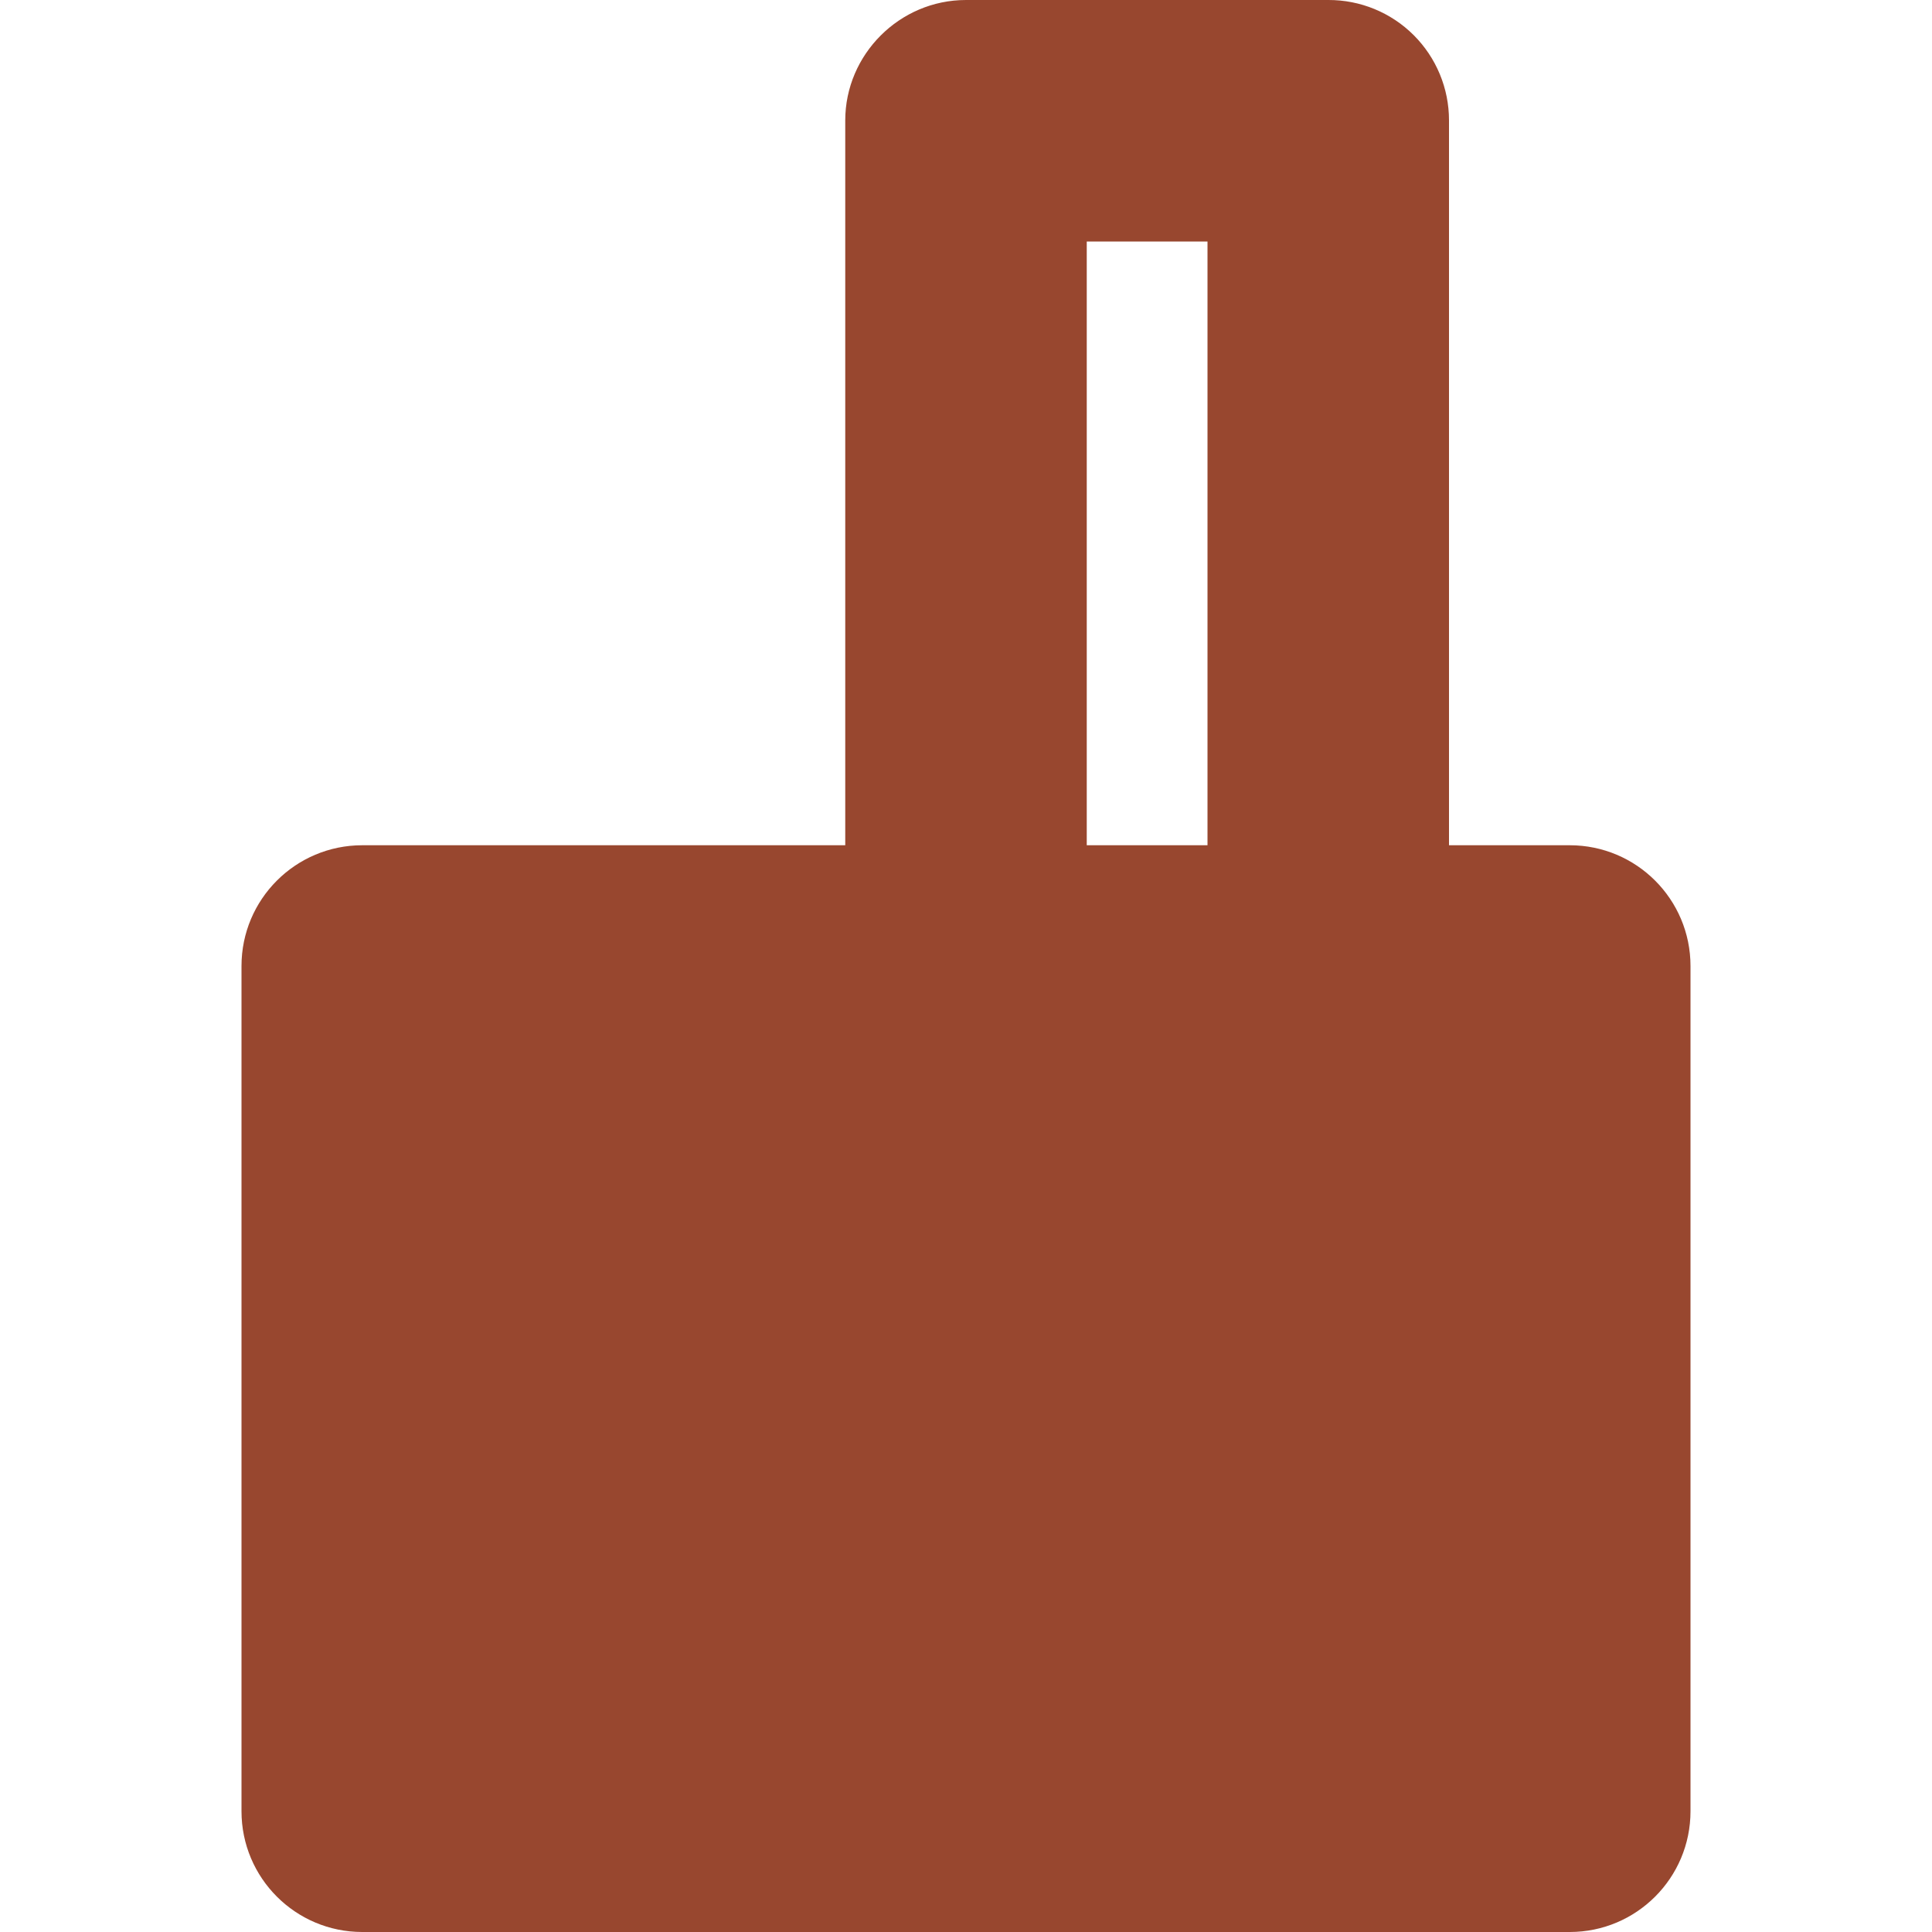
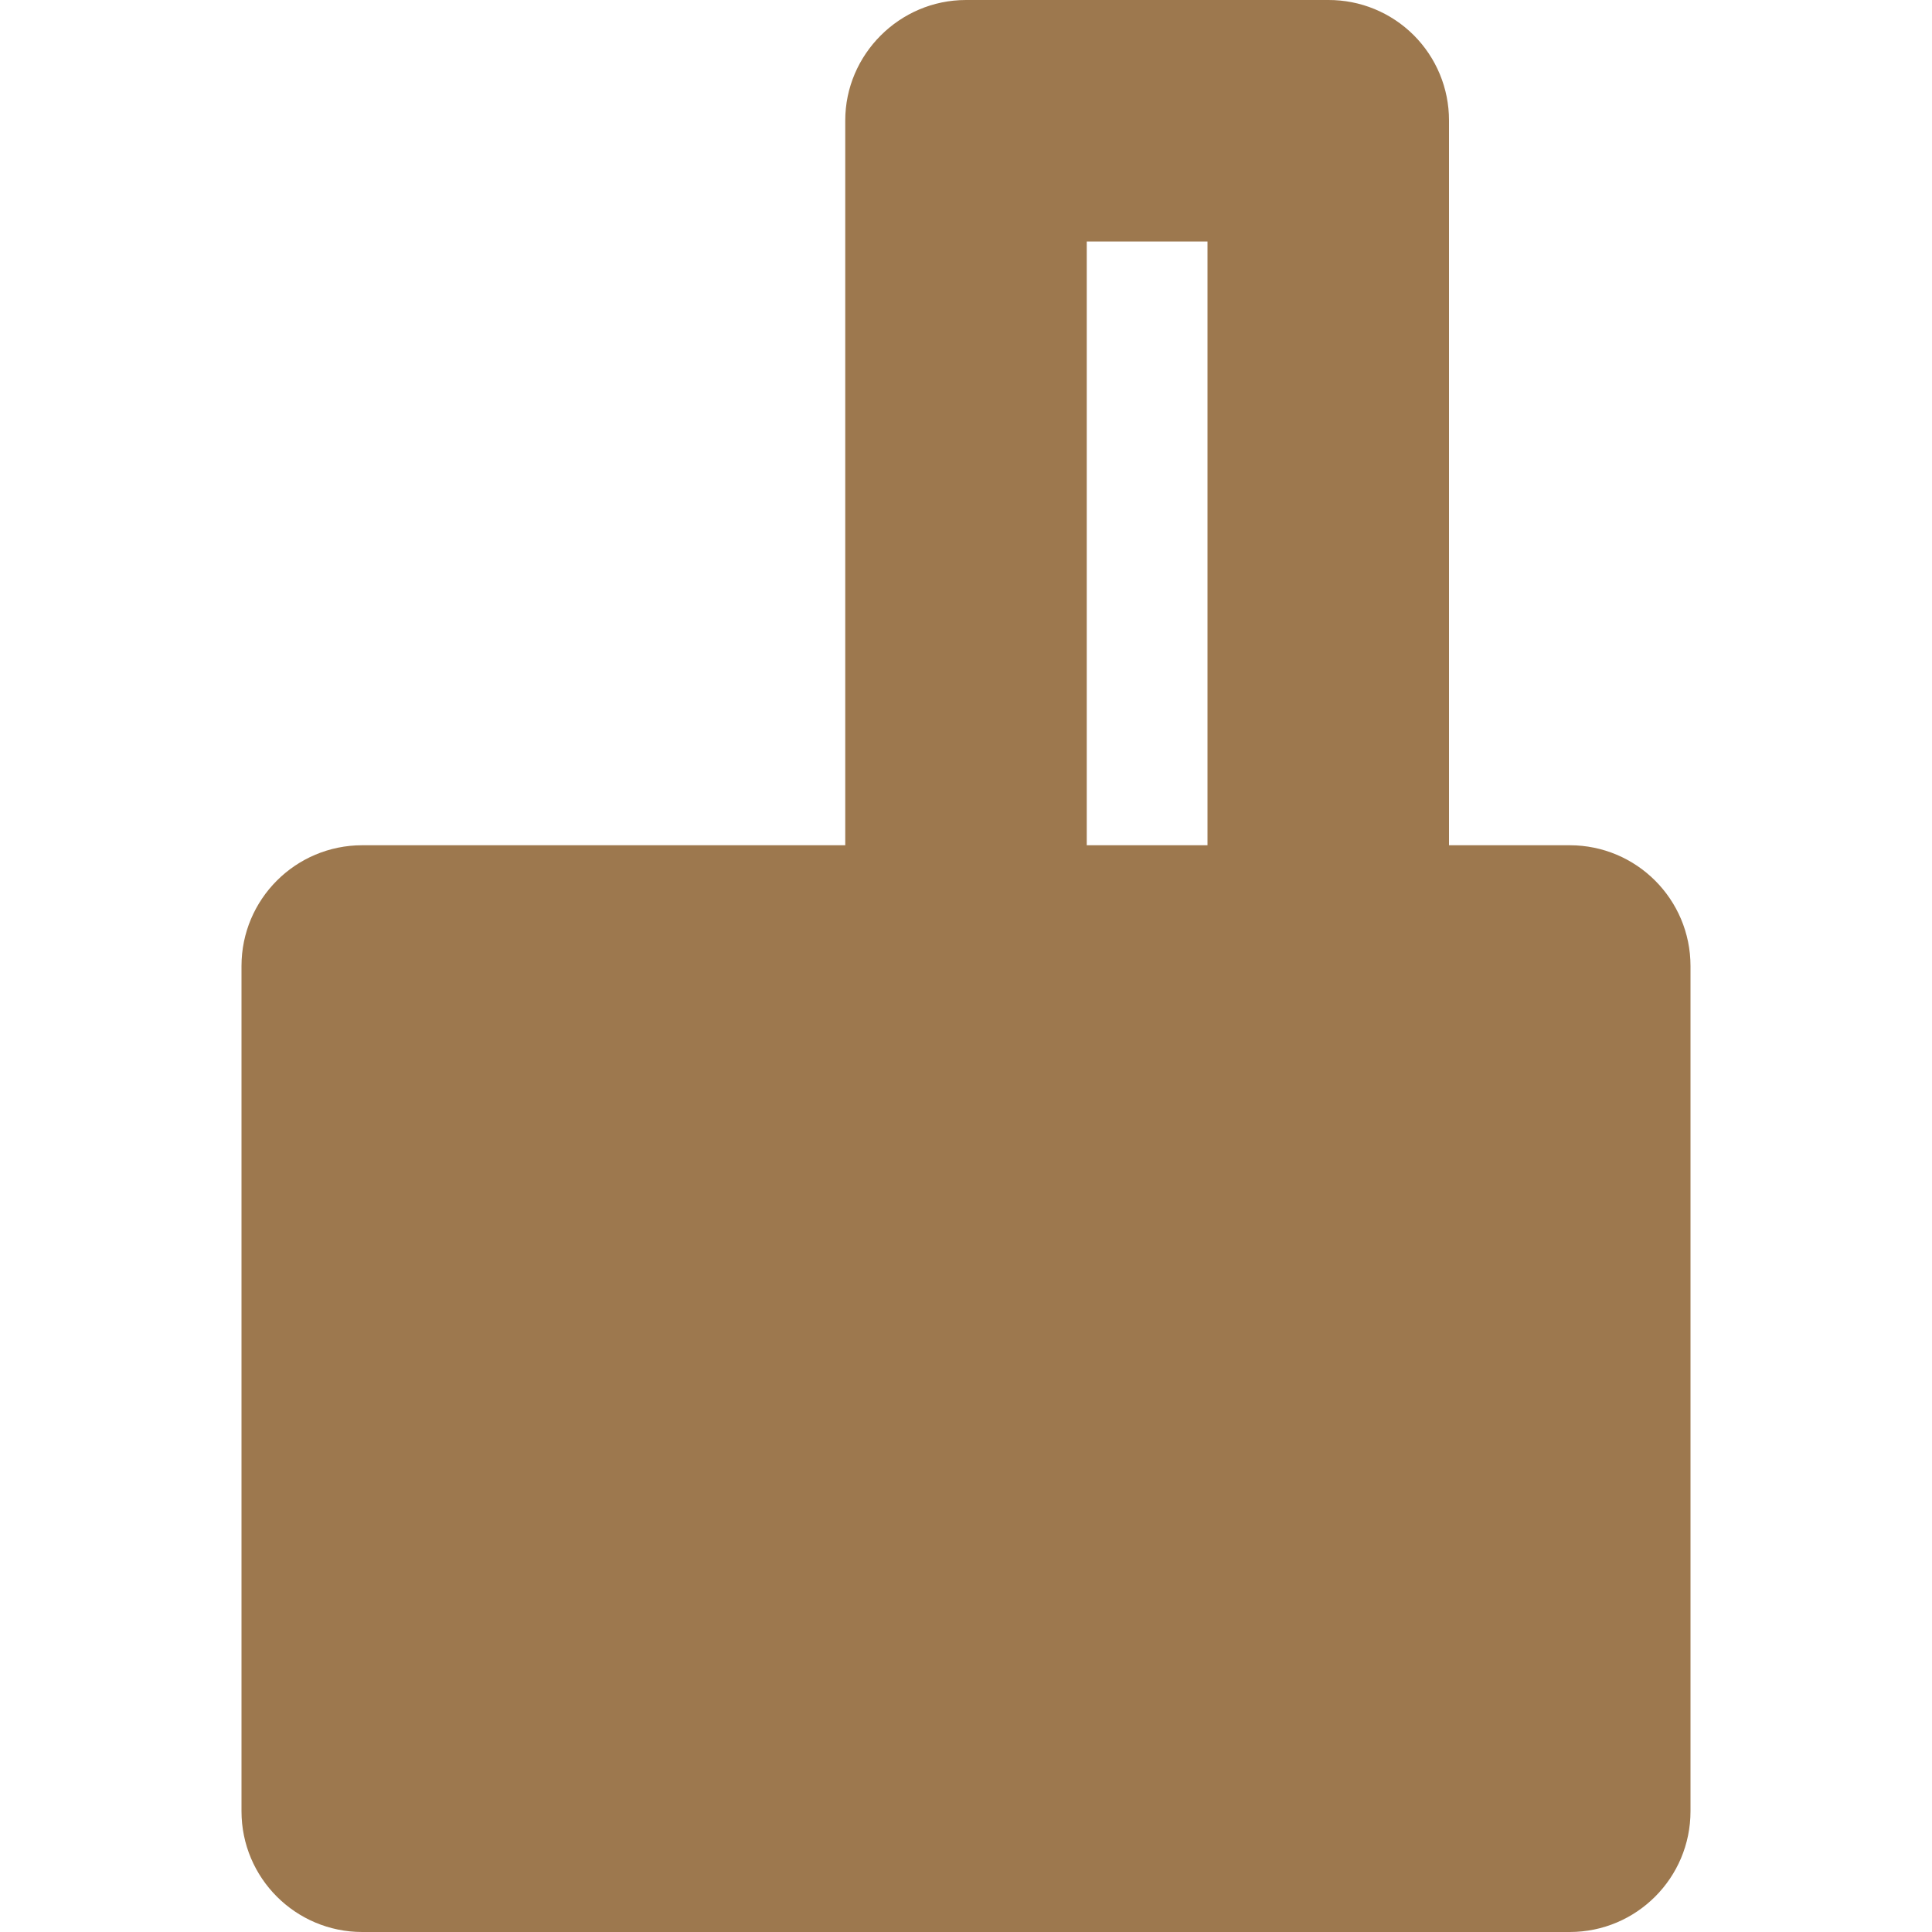
<svg xmlns="http://www.w3.org/2000/svg" width="16" height="16" viewBox="0 0 16 16">
-   <g fill="#98472F" fill-rule="evenodd" transform="translate(2 0)">
+   <g fill="#9D784E" fill-rule="evenodd" transform="translate(2 0)">
    <rect width="12" height="9" y="7" rx="1" />
    <path d="M8 7.01c0 .546.444.99 1 .99.552 0 1-.453 1-.997V.997A.996.996 0 0 0 9 0H6c-.552 0-1 .453-1 .997v6.006a1 1 0 0 0 2 .006V2h1v5.01z" />
  </g>
</svg>
